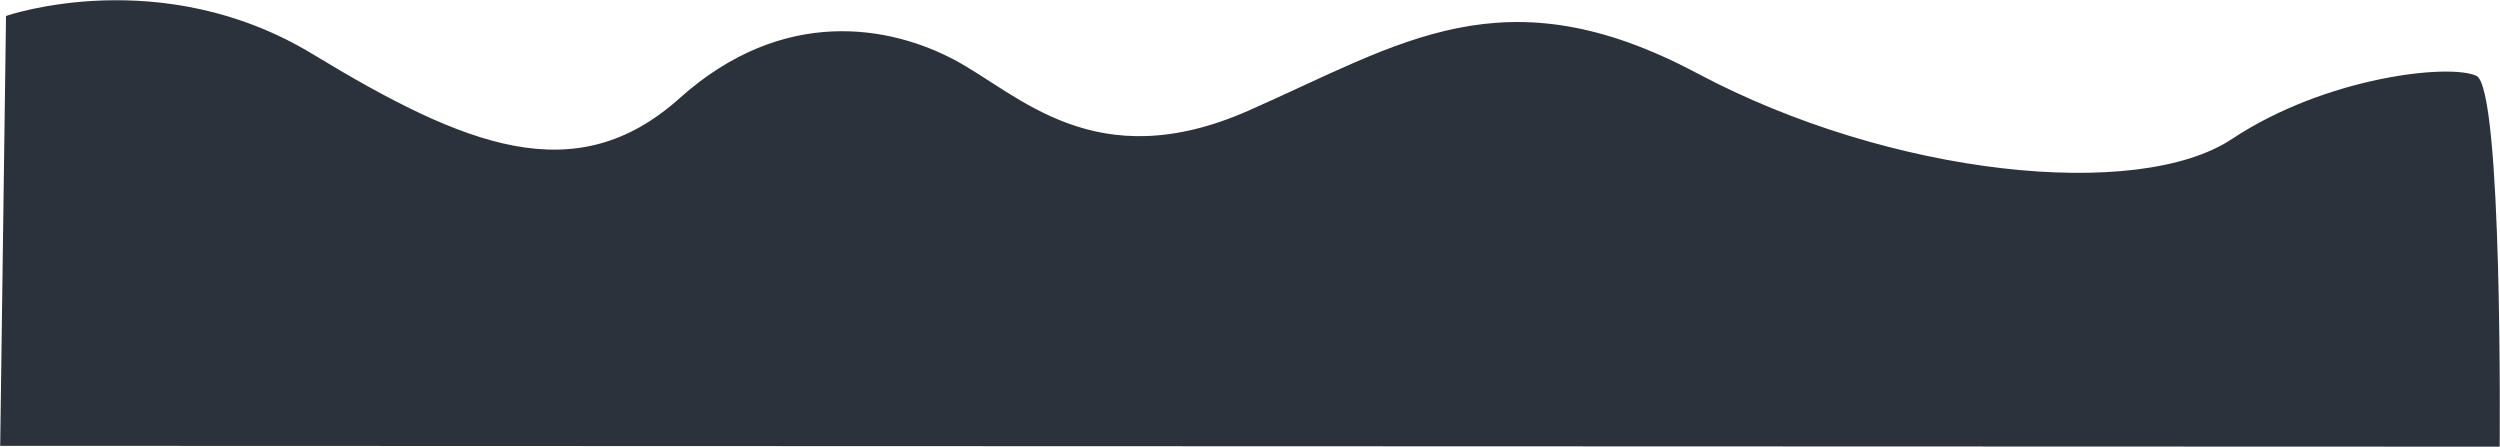
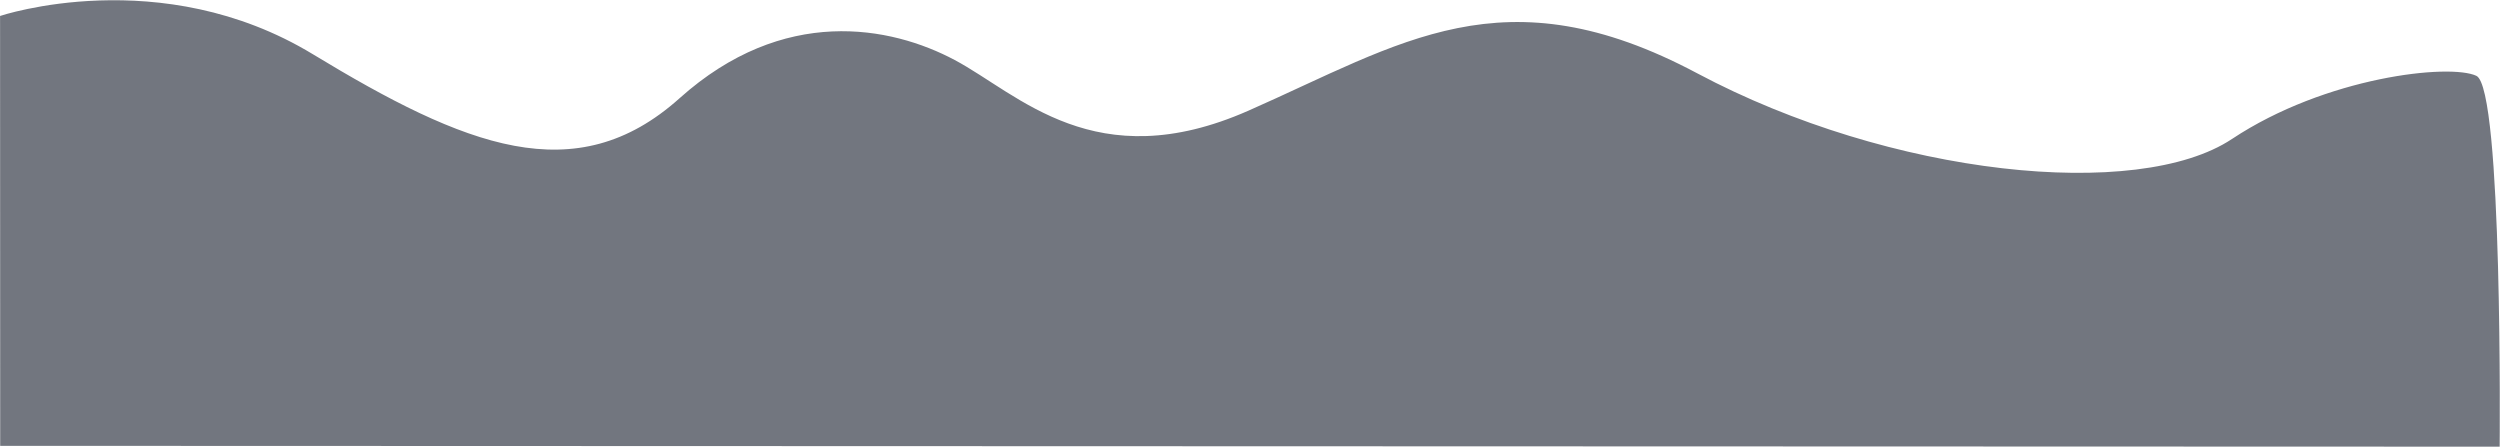
<svg xmlns="http://www.w3.org/2000/svg" width="100%" height="100%" viewBox="0 0 2942 526" version="1.1" xml:space="preserve" style="fill-rule:evenodd;clip-rule:evenodd;stroke-linejoin:round;stroke-miterlimit:1.414;">
-   <path d="M7.078,18.782c0,0 182.001,-63.603 361.066,45.011c179.065,108.613 309.206,161.452 431.518,51.86c122.313,-109.592 248.539,-85.129 323.884,-45.011c75.344,40.119 165.366,138.947 345.41,59.689c180.044,-79.259 300.399,-165.367 528.39,-44.033c227.99,121.334 518.604,150.689 629.175,77.302c110.57,-73.388 256.367,-89.044 287.679,-74.366c31.312,14.677 27.398,436.411 27.398,436.411l-2941.37,-0.979l6.85,-505.884Z" style="fill:#2c323c;" />
+   <path d="M0.078,18.782c0,0 189.001,-63.603 368.066,45.011c179.065,108.613 309.206,161.452 431.518,51.86c122.313,-109.592 248.539,-85.129 323.884,-45.011c75.344,40.119 165.366,138.947 345.41,59.689c180.044,-79.259 300.399,-165.367 528.39,-44.033c227.99,121.334 518.604,150.689 629.175,77.302c110.57,-73.388 256.367,-89.044 287.679,-74.366c31.312,14.677 27.398,436.411 27.398,436.411l-2941.37,-0.979l-0.15,-505.884l0,0Z" style="fill:#292f3e;fill-opacity:0.657;" />
</svg>
